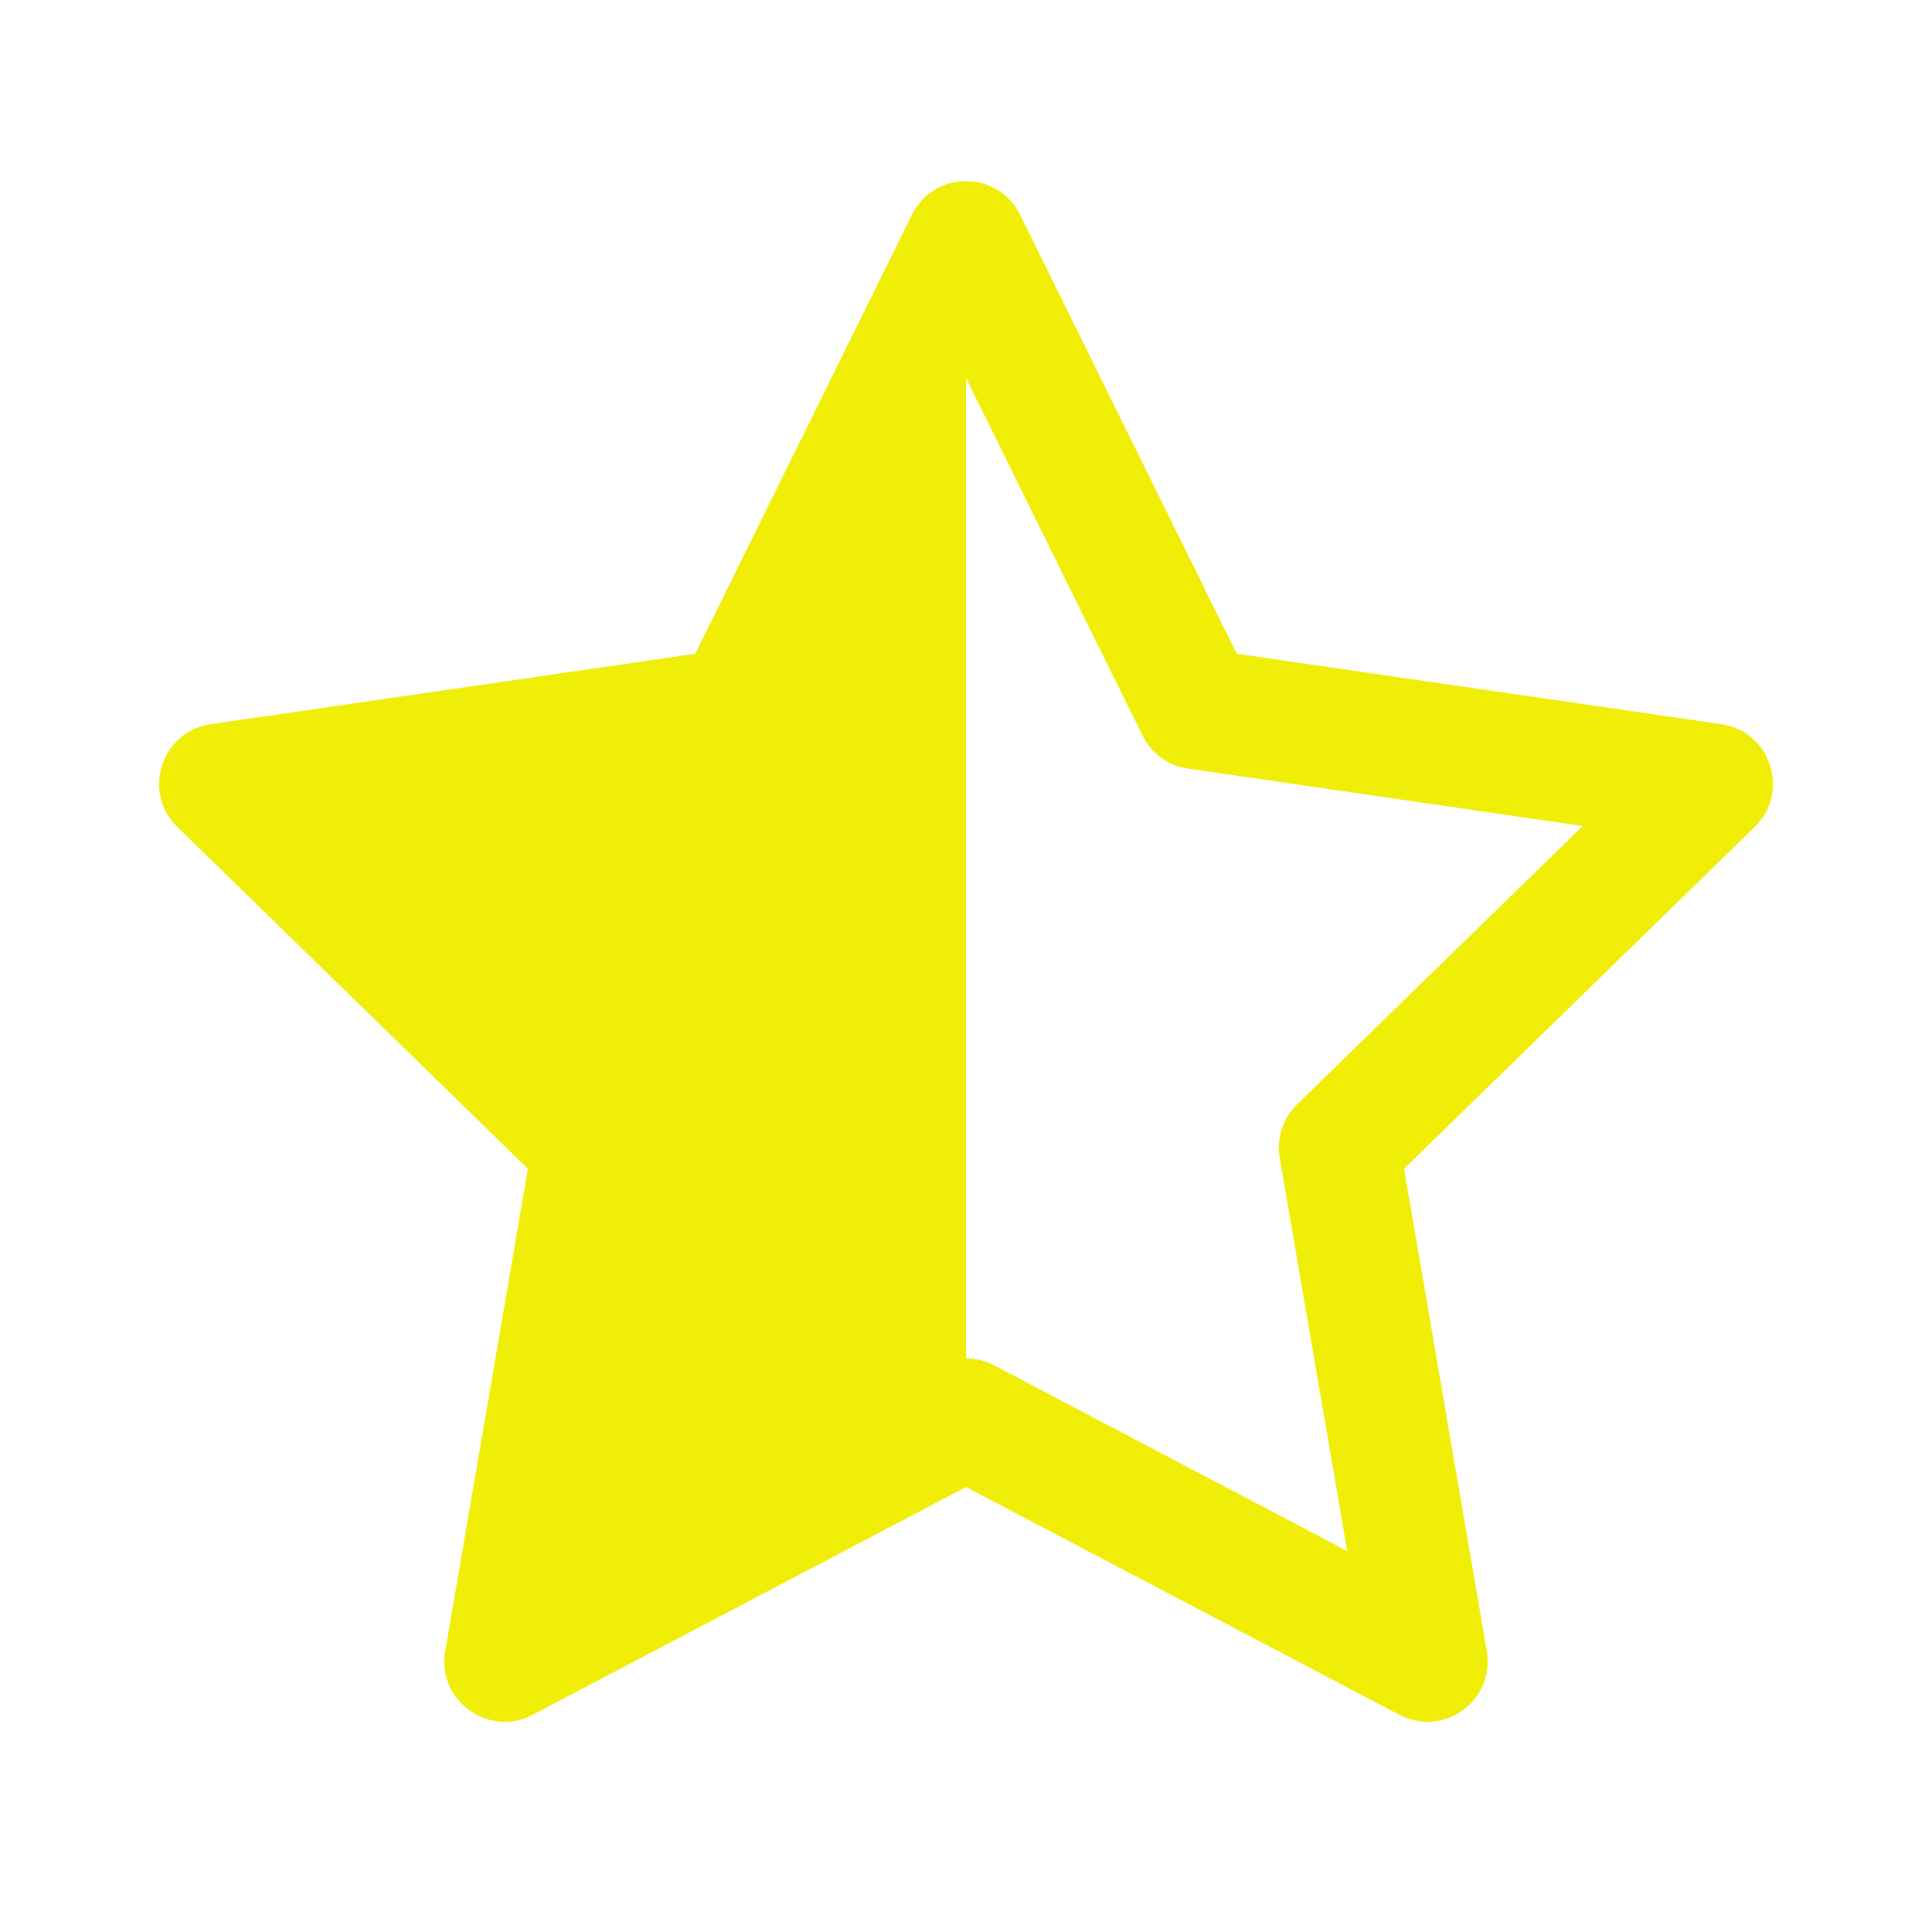
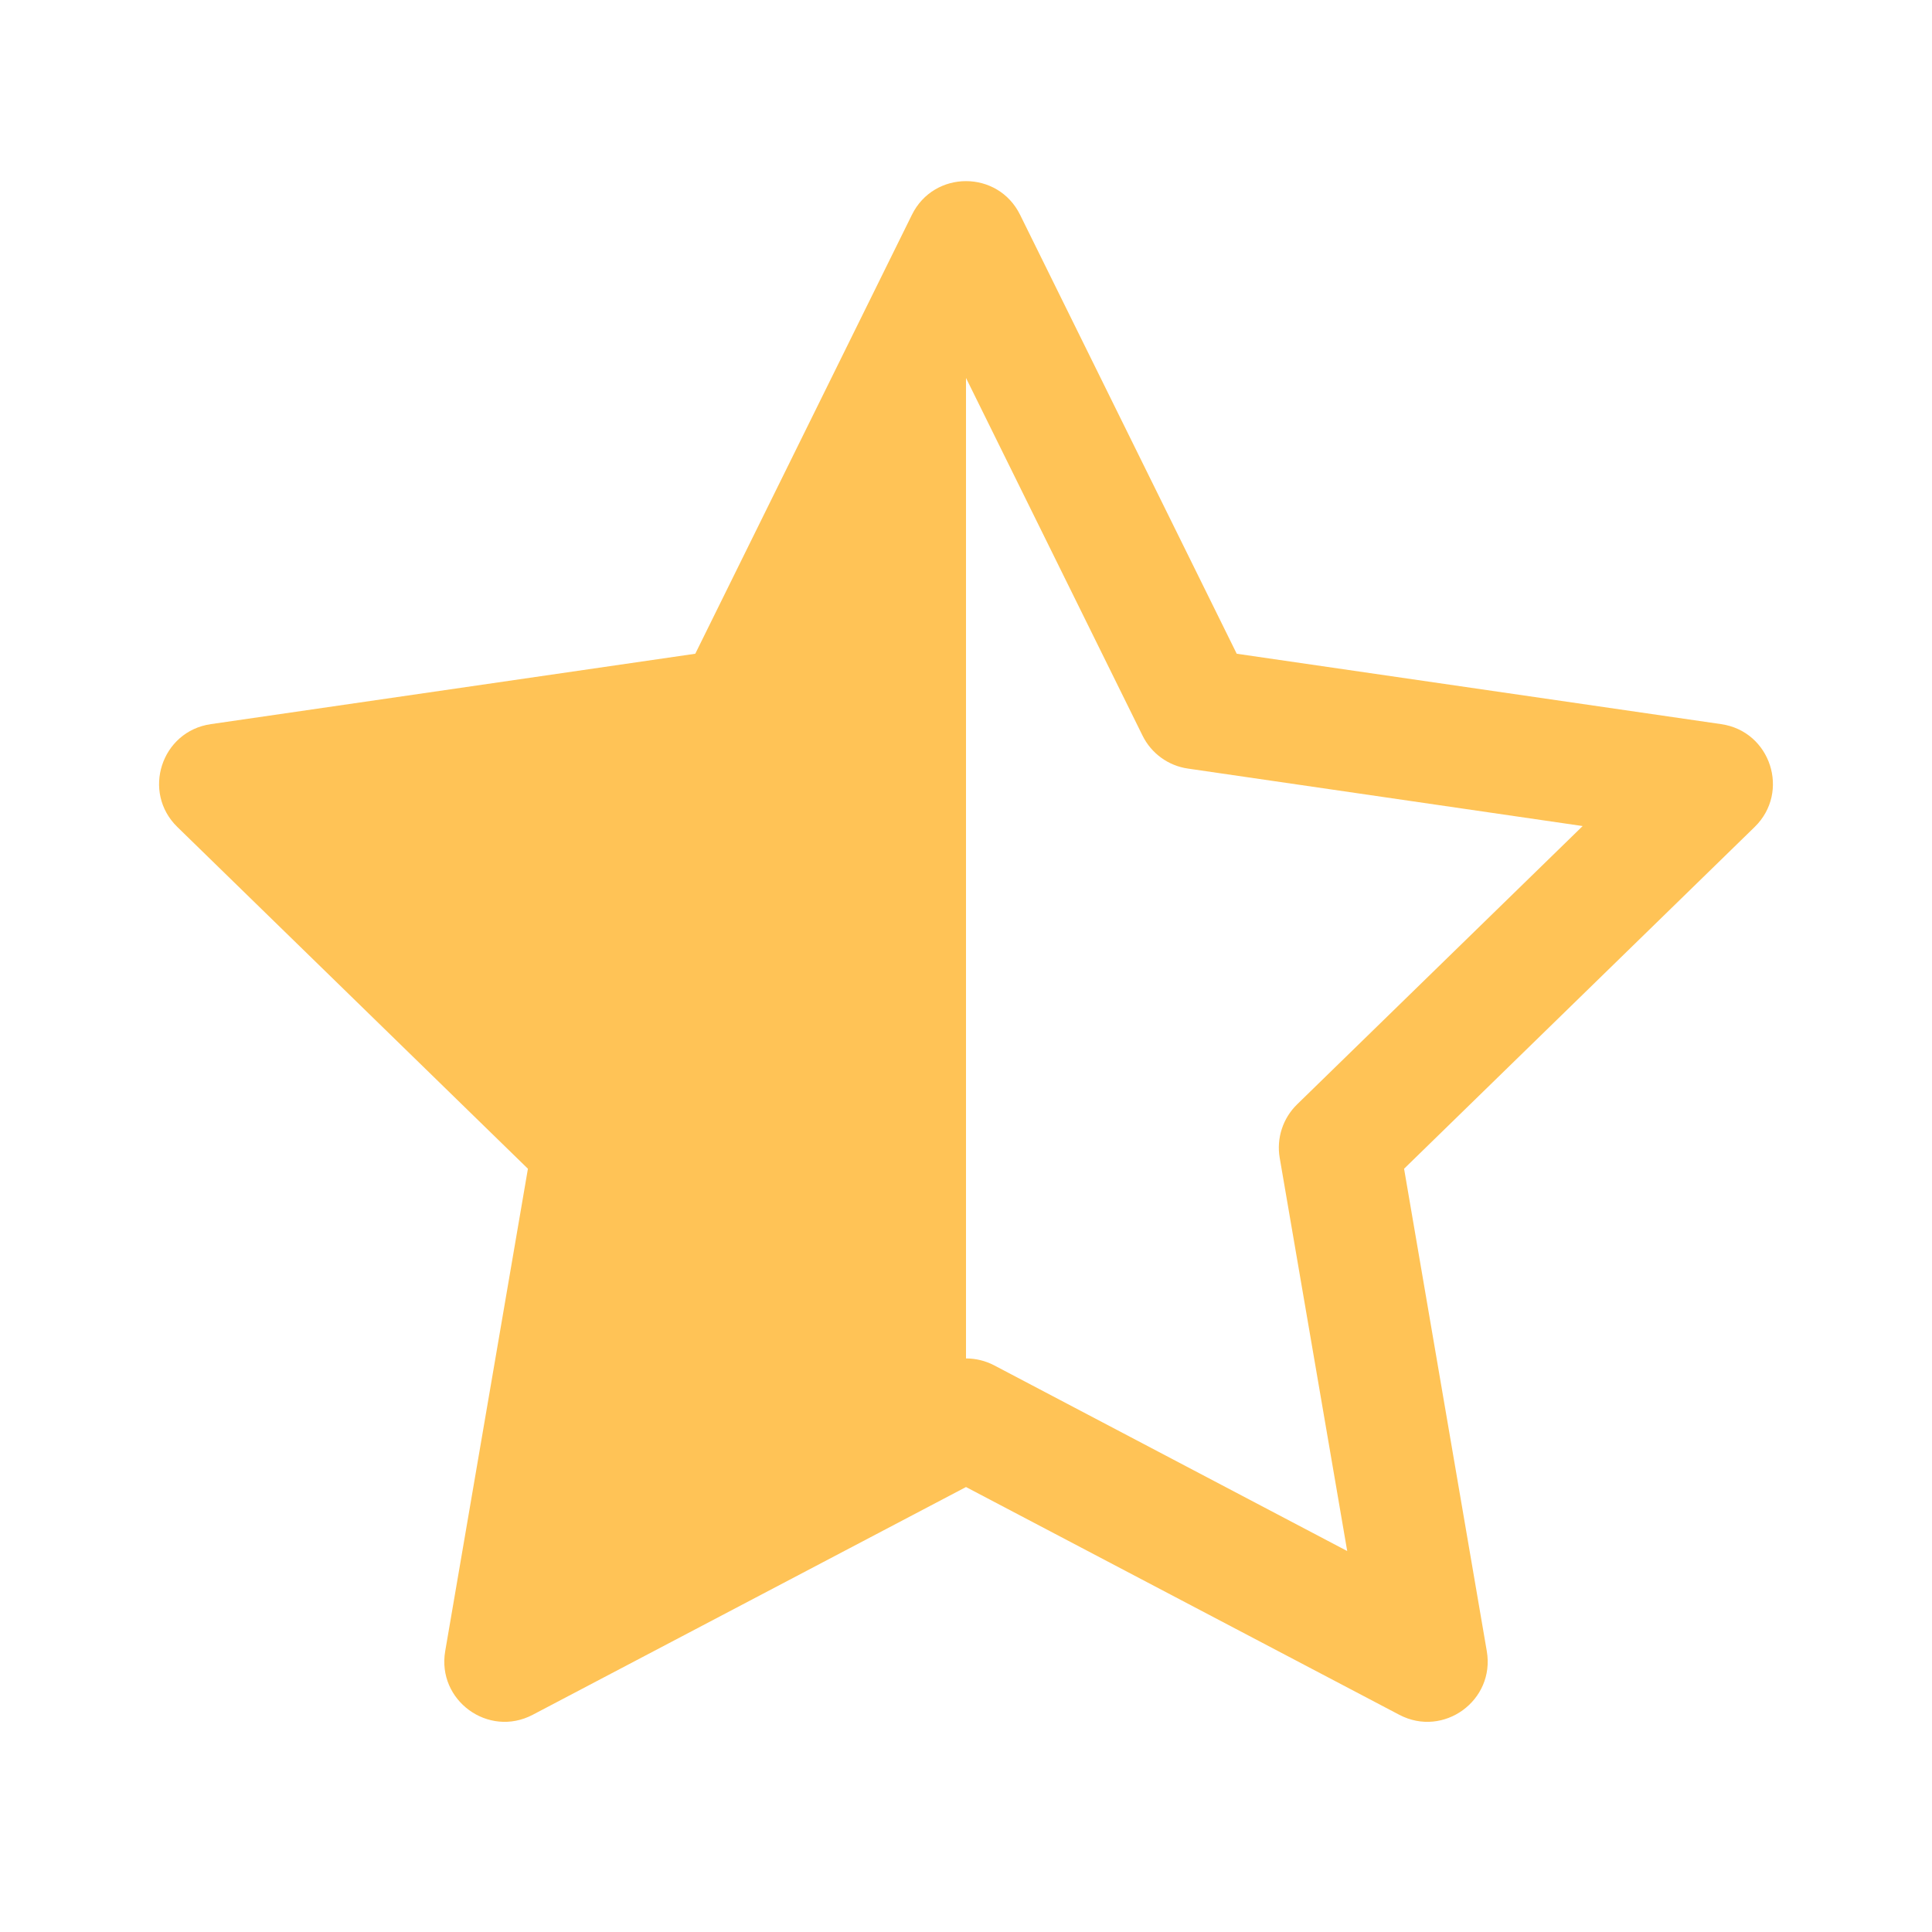
- <svg xmlns="http://www.w3.org/2000/svg" fill="none" viewBox="0 0 16 16" id="StarHalf">
-   <path fill="#f0ee06" d="M7.552 1.779L5.758 5.414L1.746 5.997C1.336 6.056 1.172 6.56 1.469 6.849L4.372 9.679L3.687 13.674C3.617 14.082 4.045 14.394 4.412 14.201L8 12.315L11.588 14.201C11.955 14.394 12.383 14.082 12.313 13.674L11.628 9.679L14.531 6.849C14.828 6.56 14.664 6.056 14.254 5.997L10.242 5.414L8.448 1.779C8.265 1.407 7.735 1.407 7.552 1.779ZM8 11.25L8 3.13L9.462 6.092C9.535 6.24 9.676 6.342 9.838 6.365L13.107 6.841L10.742 9.146C10.624 9.261 10.57 9.427 10.598 9.589L11.157 12.845L8.233 11.307C8.16 11.269 8.08 11.25 8 11.25Z" class="color212121 svgShape" />
+ <svg xmlns="http://www.w3.org/2000/svg" fill="none" viewBox="0 0 16 16" id="StarHalf" version="1.1">
+   <defs id="defs836" />
+   <path fill="#f0ee06" d="M7.552 1.779L5.758 5.414L1.746 5.997C1.336 6.056 1.172 6.56 1.469 6.849L4.372 9.679L3.687 13.674C3.617 14.082 4.045 14.394 4.412 14.201L8 12.315L11.588 14.201C11.955 14.394 12.383 14.082 12.313 13.674L11.628 9.679L14.531 6.849C14.828 6.56 14.664 6.056 14.254 5.997L10.242 5.414L8.448 1.779C8.265 1.407 7.735 1.407 7.552 1.779ZM8 11.25L8 3.13L9.462 6.092C9.535 6.24 9.676 6.342 9.838 6.365L13.107 6.841L10.742 9.146C10.624 9.261 10.57 9.427 10.598 9.589L11.157 12.845L8.233 11.307C8.16 11.269 8.08 11.25 8 11.25Z" class="color212121 svgShape" id="path831" style="fill:#ffc356;fill-opacity:1" />
</svg>
